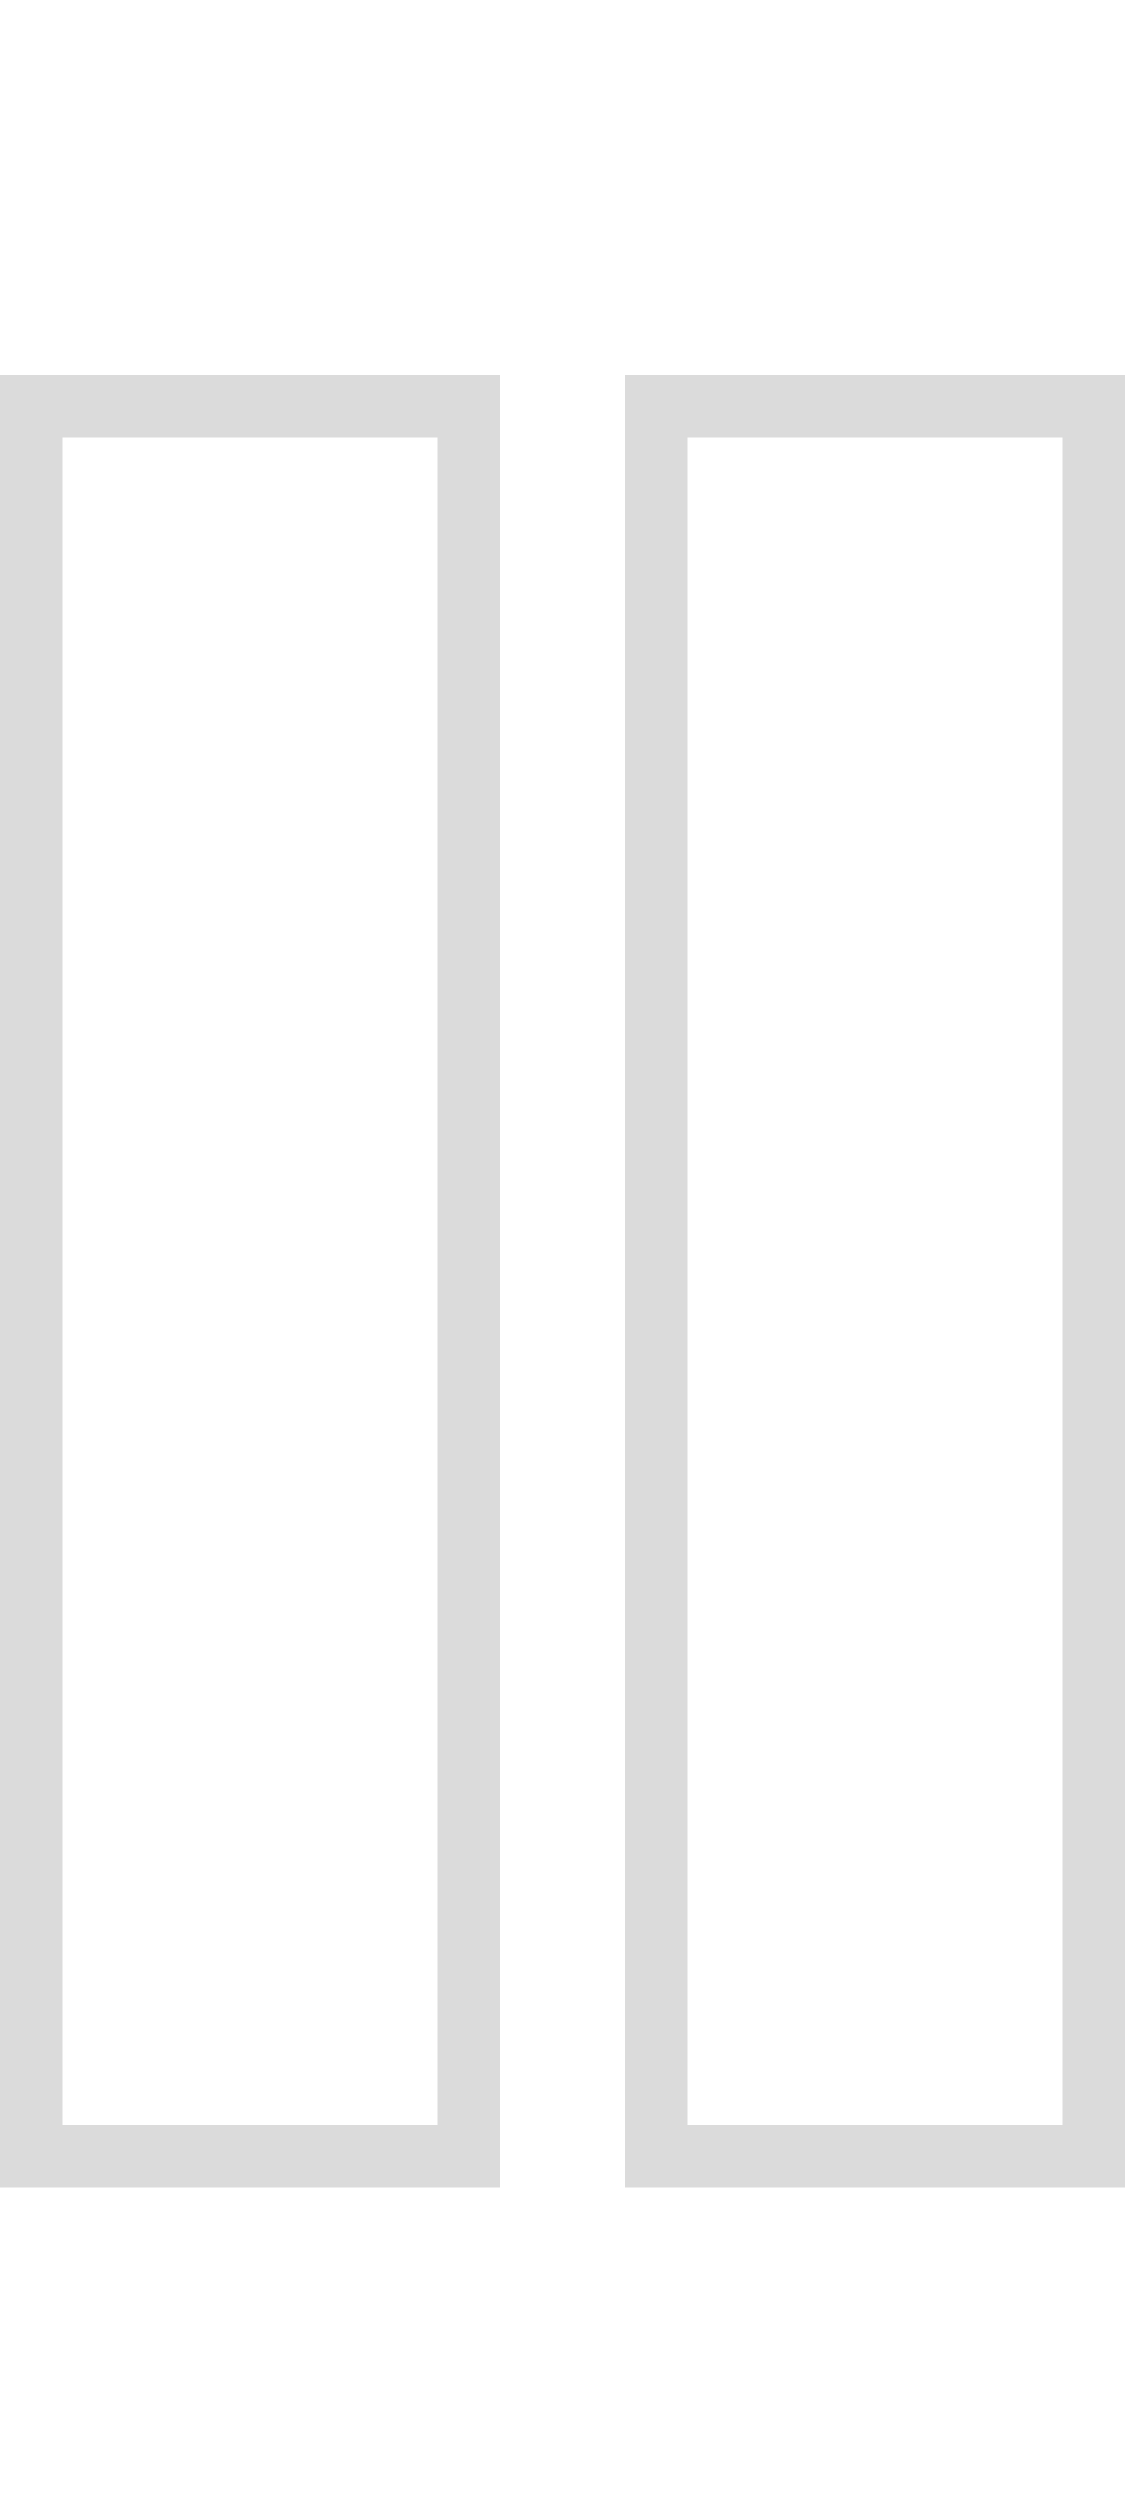
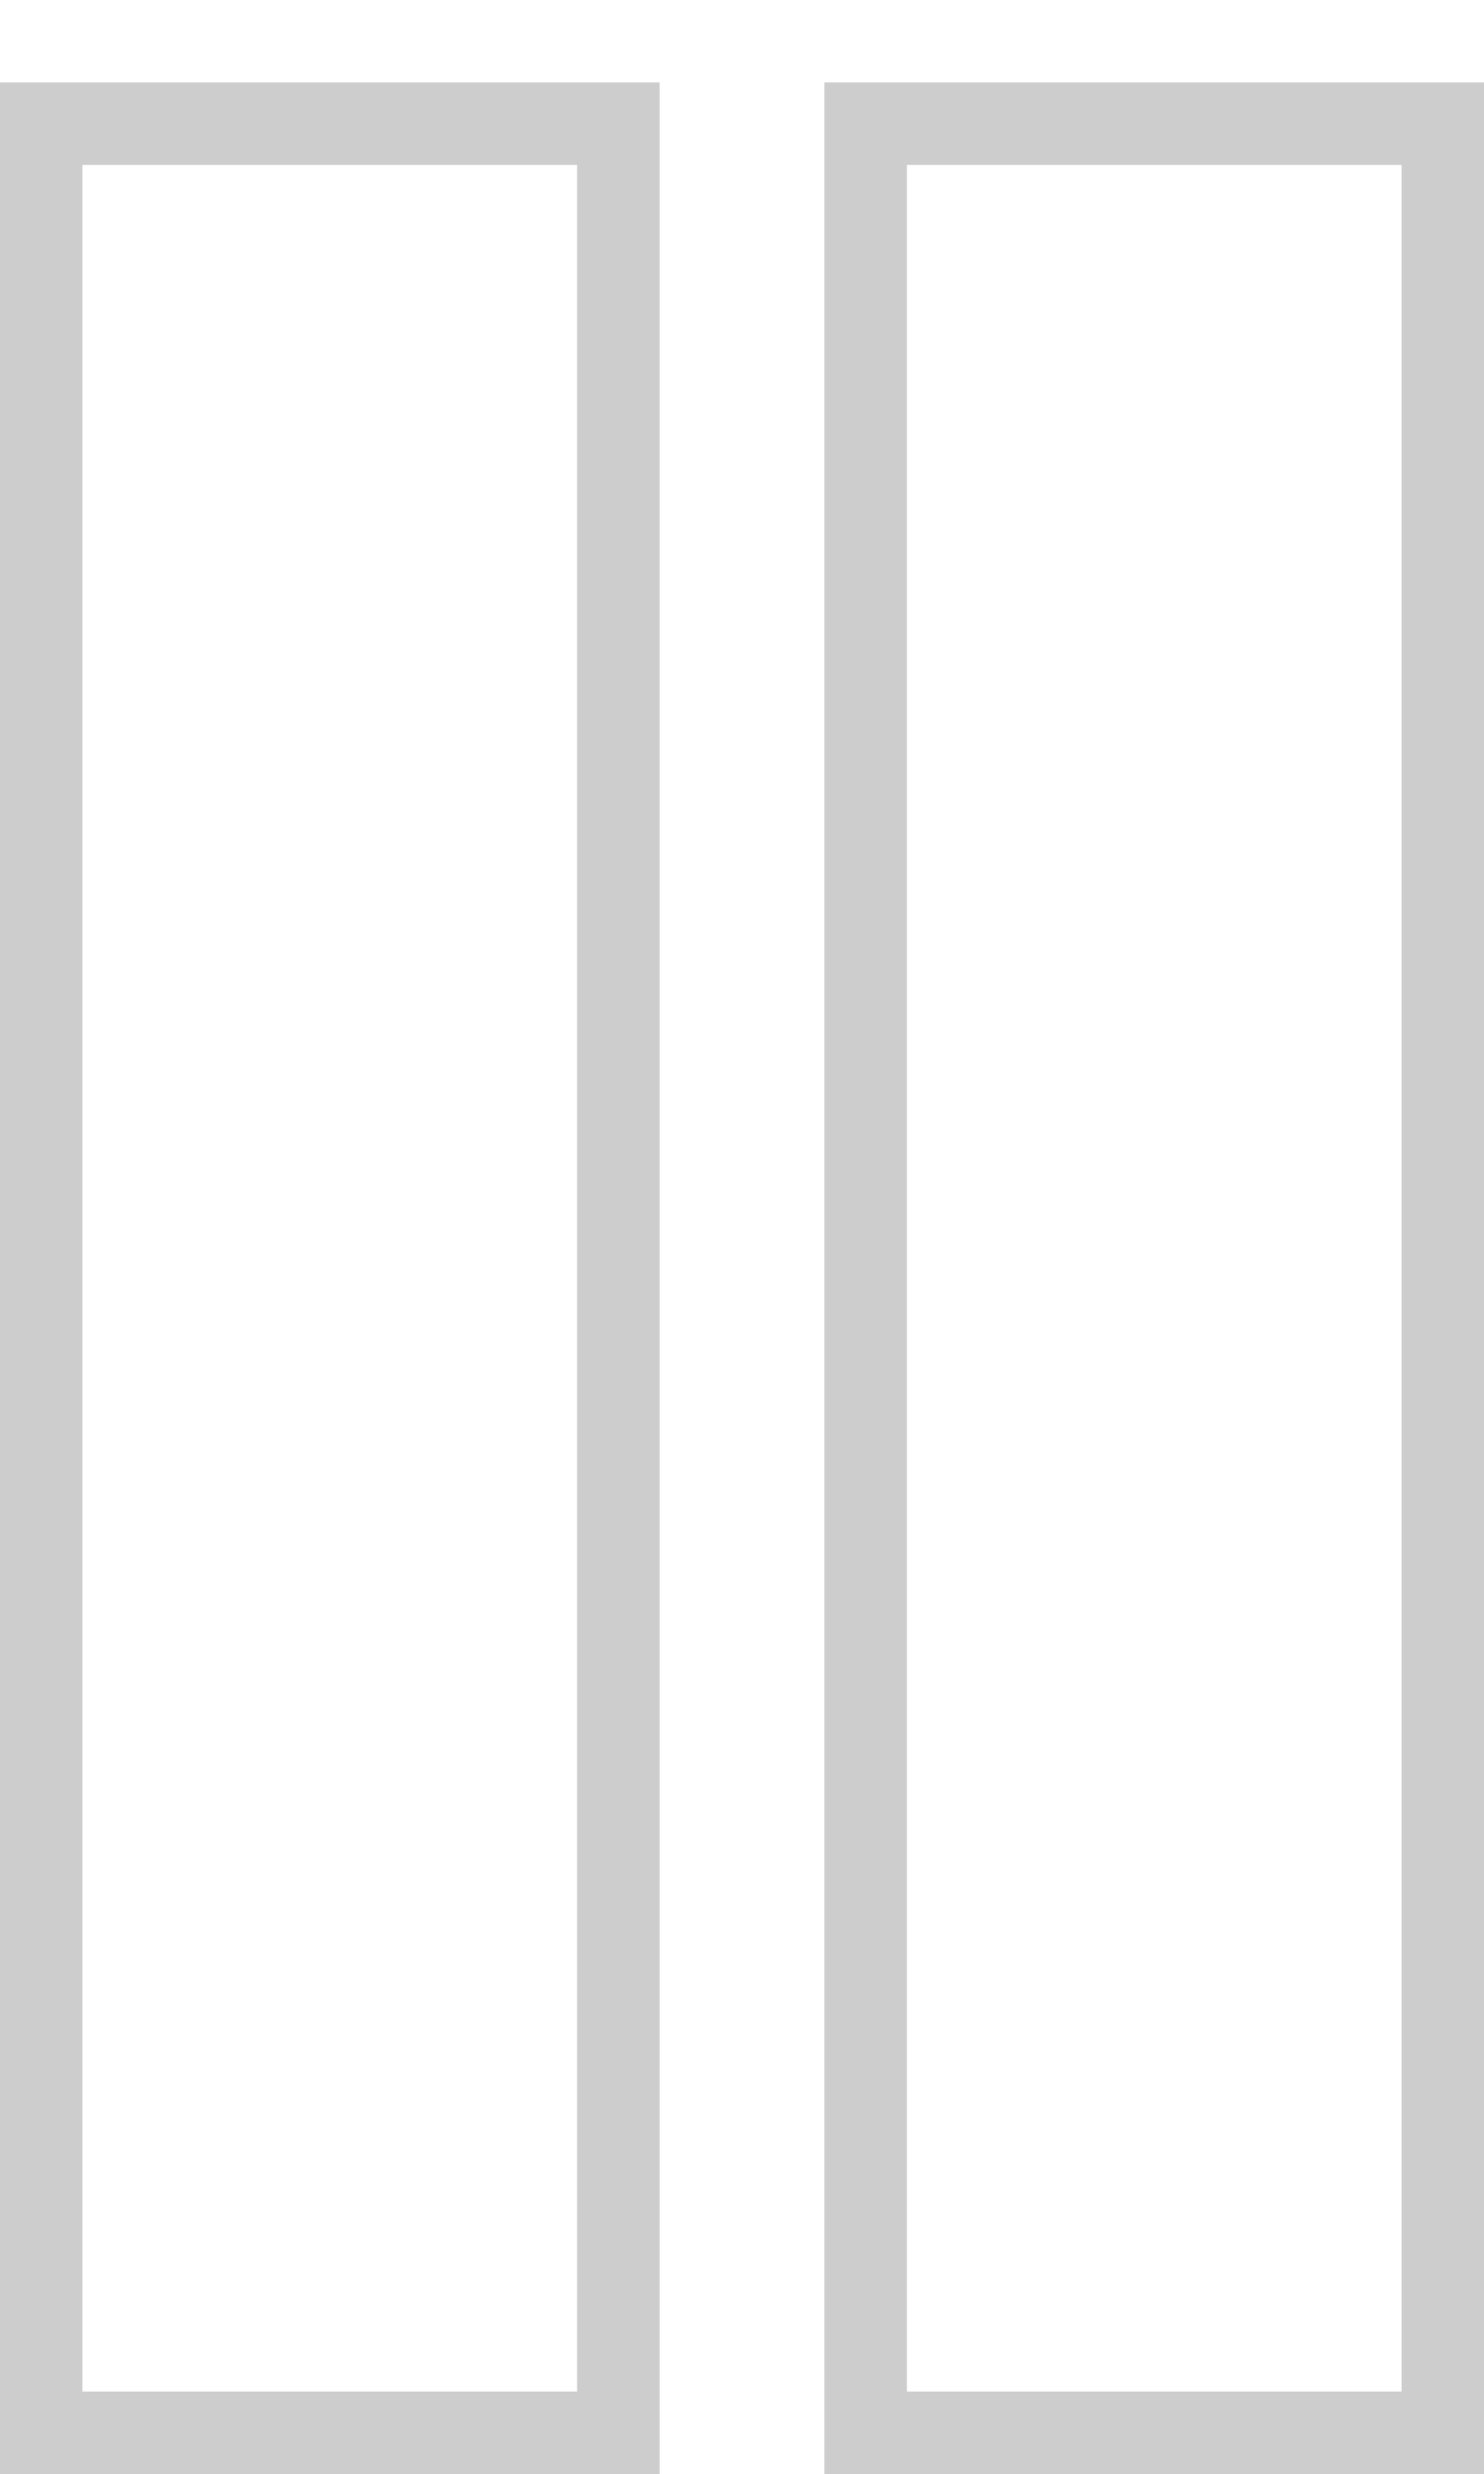
- <svg xmlns="http://www.w3.org/2000/svg" version="1.0" width="18px" height="40px" viewBox="0 0 18 40" preserveAspectRatio="xMidYMid meet">
-   <g transform="translate(0,35) scale(0.1,-0.1)" fill="rgb(219, 219, 219)" stroke="none">
+ <svg xmlns="http://www.w3.org/2000/svg" version="1.0" width="18px" height="30px" viewBox="0 0 18 30" preserveAspectRatio="xMidYMid meet">
+   <g transform="translate(0,30) scale(0.1,-0.1)" fill="rgb(205, 205, 205)" stroke="none">
    <path id="palo" d="M0 145 l0 -145 40 0 40 0 0 145 0 145 -40 0 -40 0 0 -145z m70 0 l0 -135 -30 0 -30 0 0 135 0 135 30 0 30 0 0 -135z" />
    <path d="M100 145 l0 -145 40 0 40 0 0 145 0 145 -40 0 -40 0 0 -145z m70 0 l0 -135 -30 0 -30 0 0 135 0 135 30 0 30 0 0 -135z" />
  </g>
</svg>
